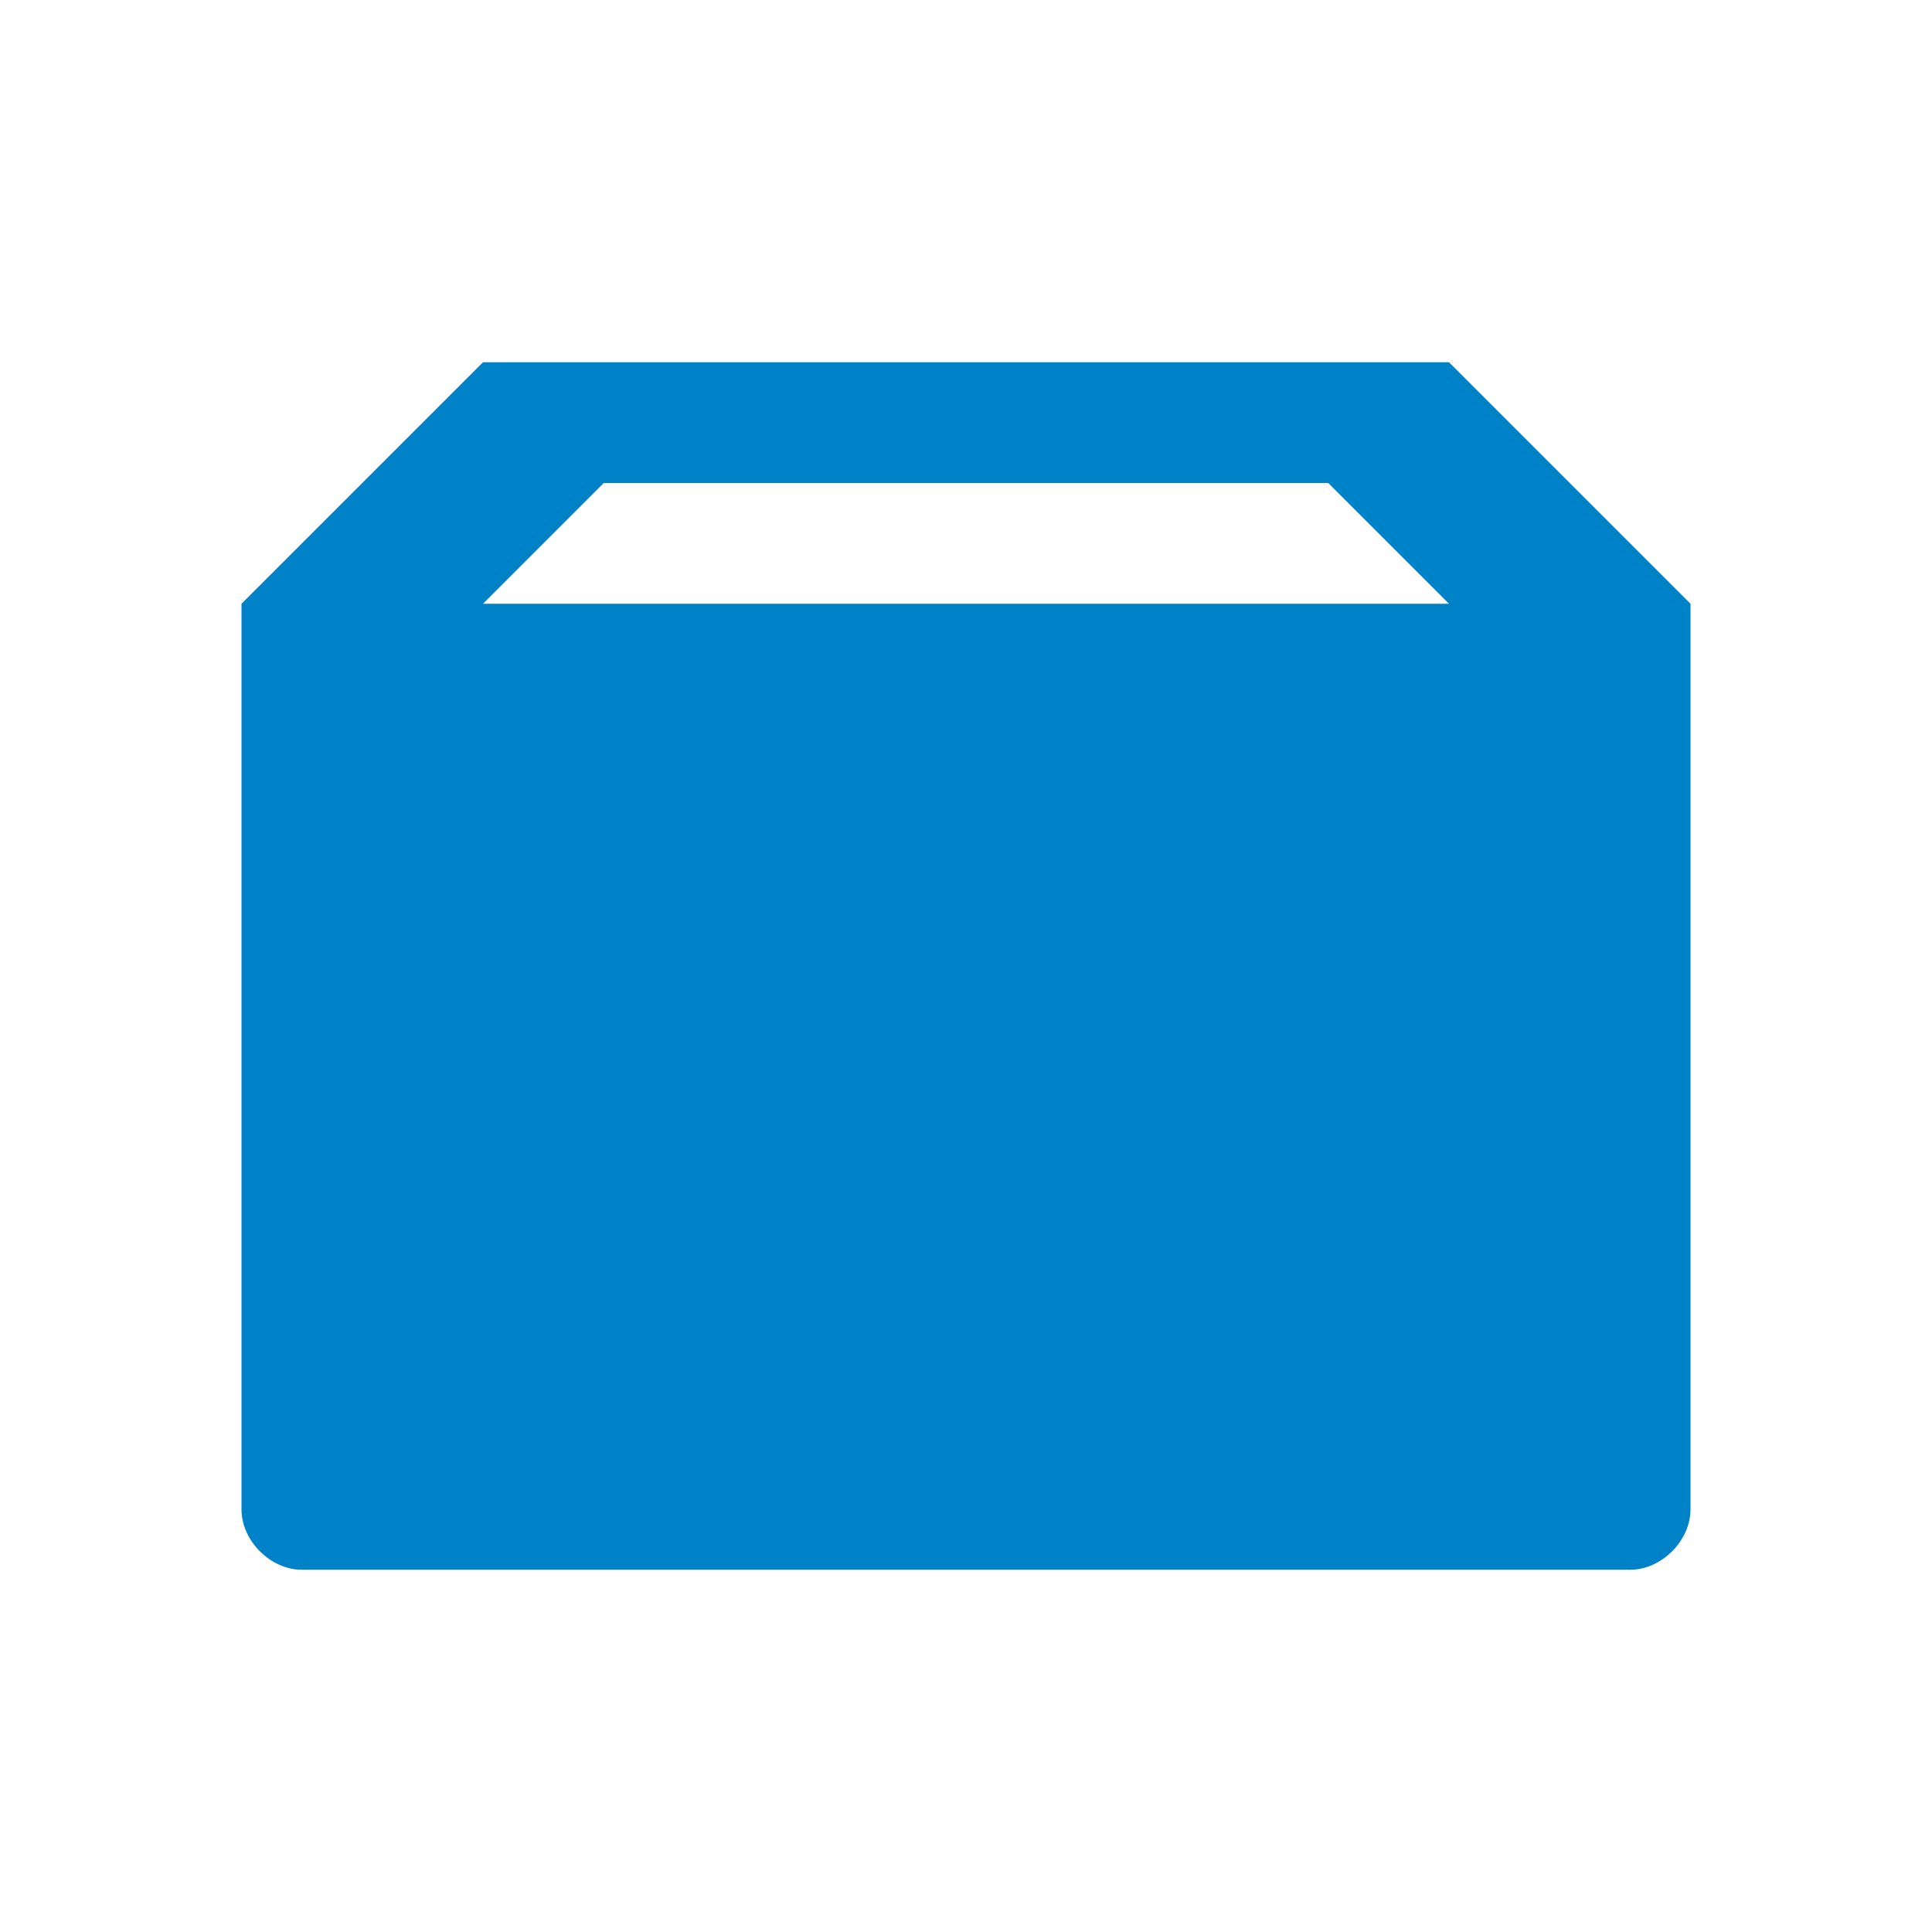
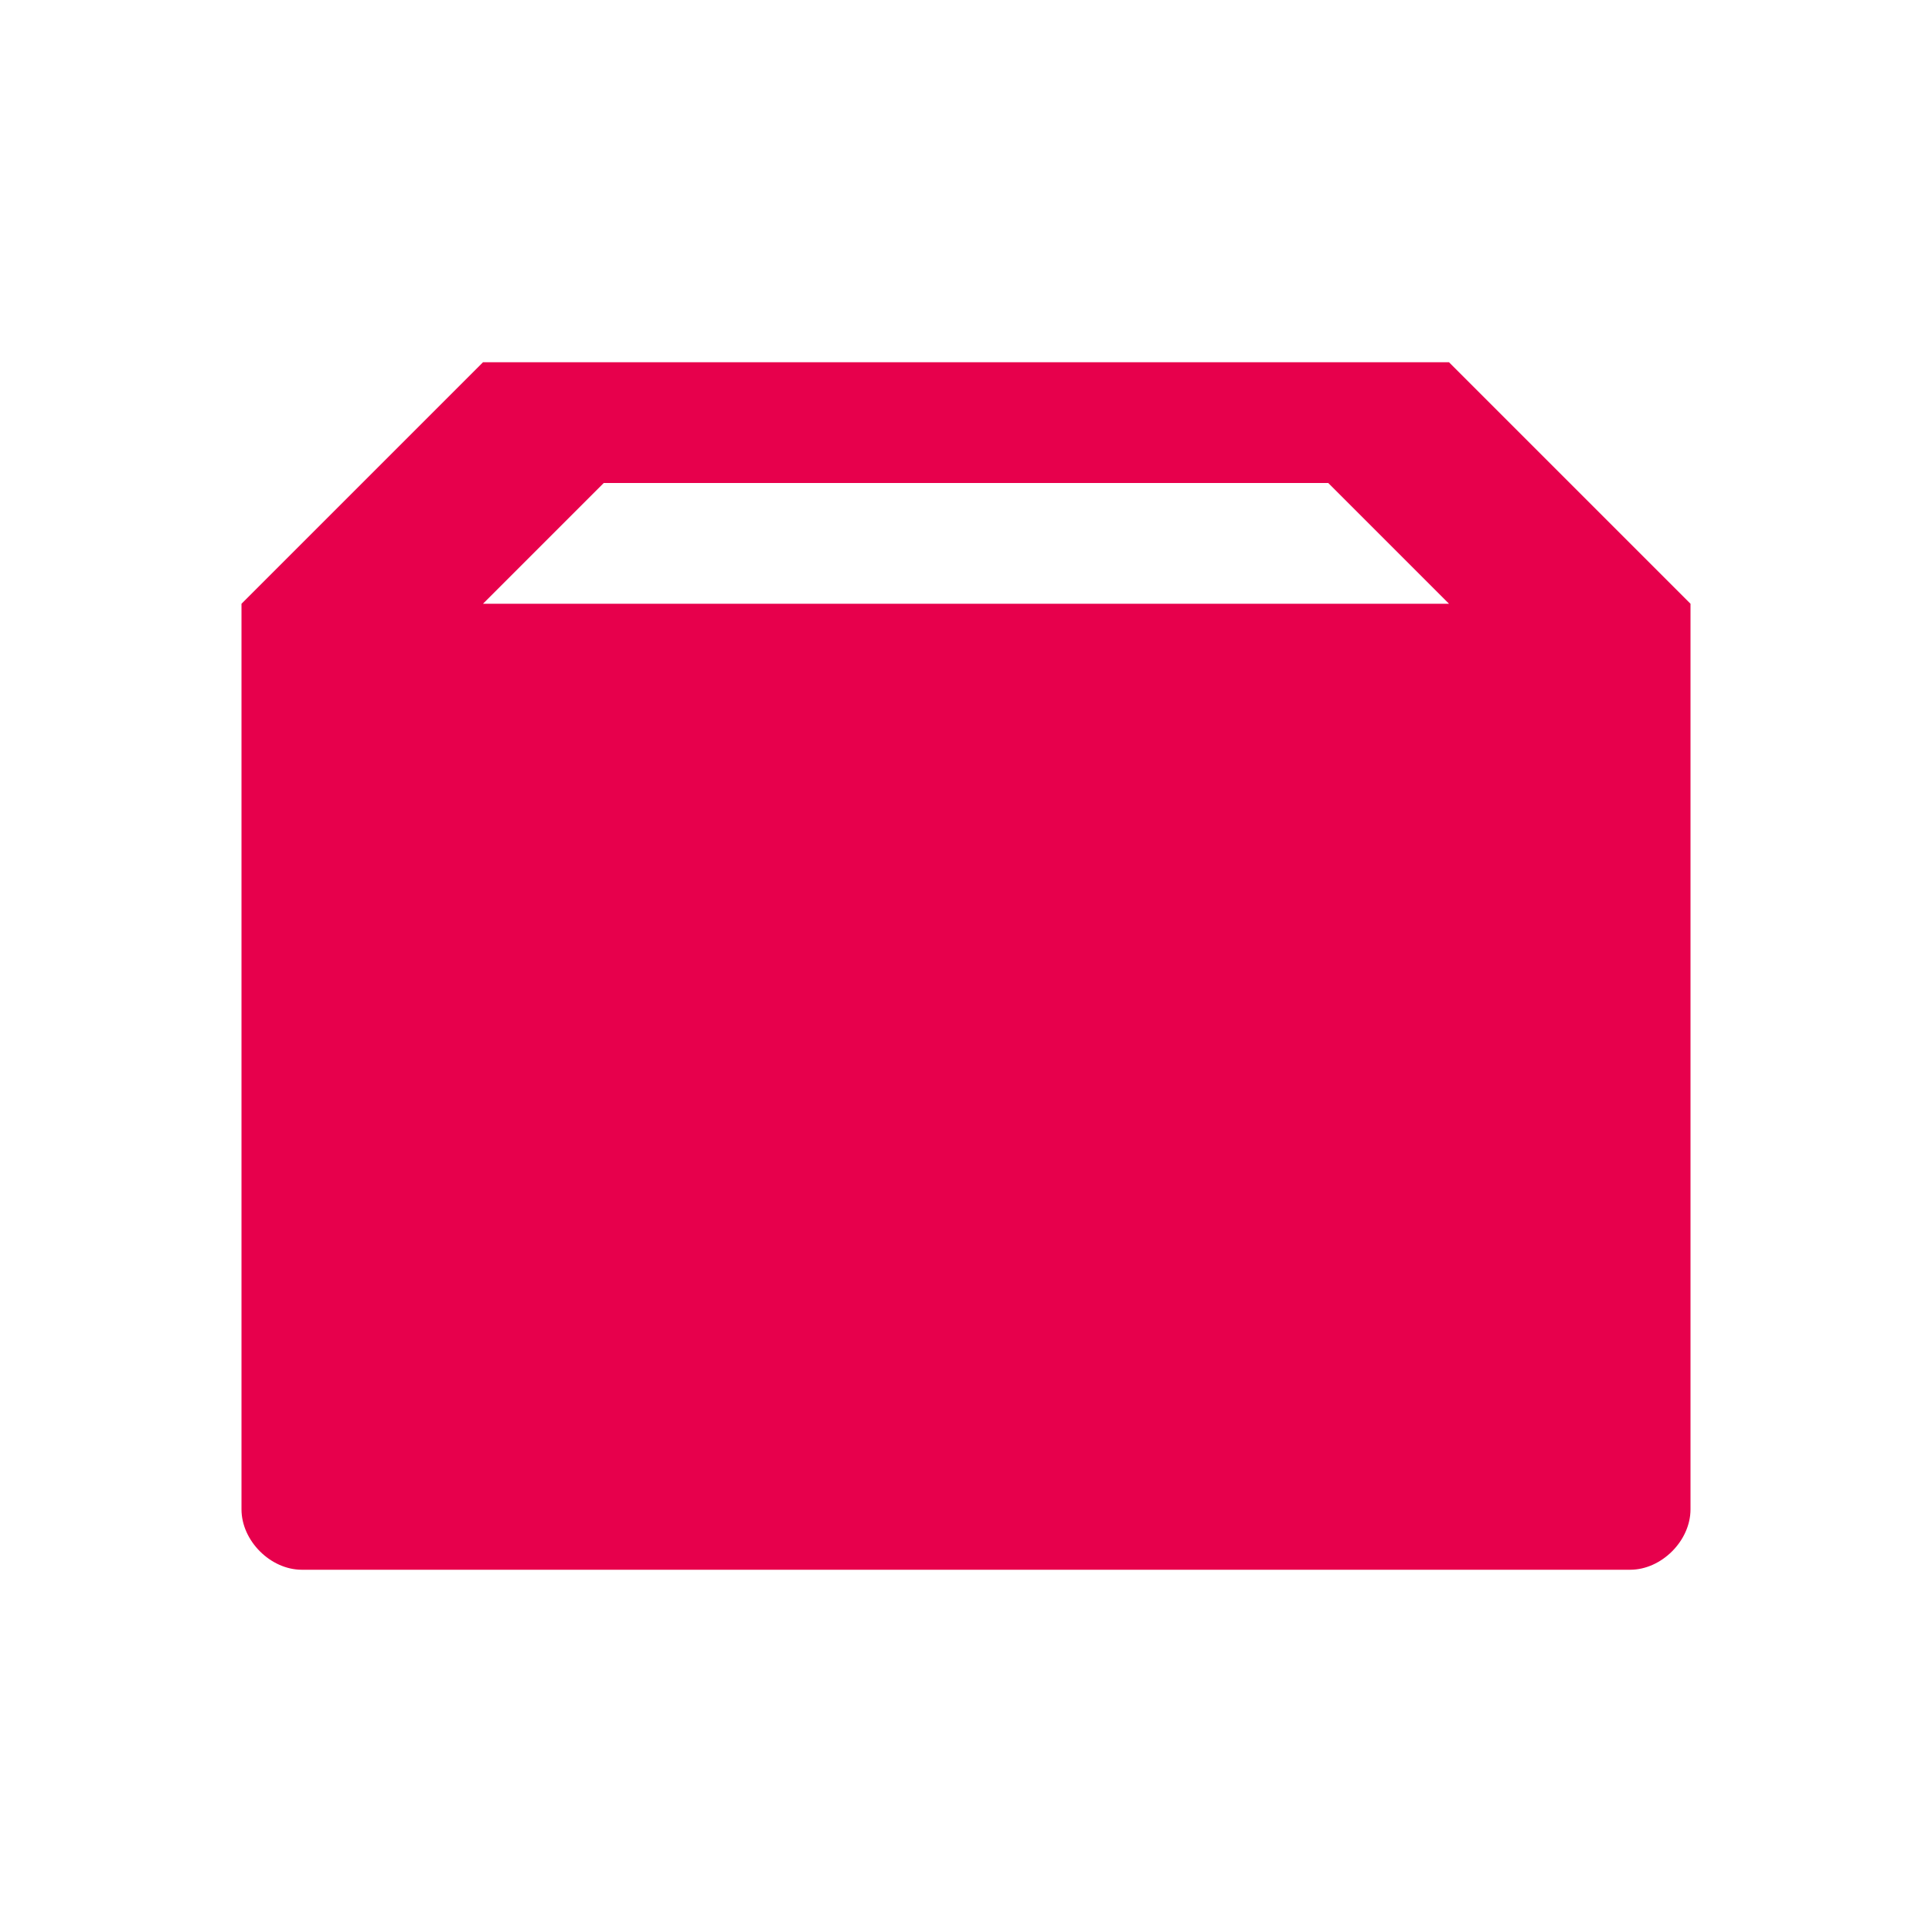
<svg xmlns="http://www.w3.org/2000/svg" viewBox="0 0 16 16" height="16" width="16" version="1.1">
-   <path fill="#0082c9" d="m4 3-2 2v7.5c0 0.26 0.24 0.5 0.5 0.5h11c0.26 0 0.5-0.24 0.5-0.5v-7.5l-2-2zm1 1h6l1 1h-8z" />
+   <path fill="#E7004C" d="m4 3-2 2v7.5c0 0.26 0.24 0.5 0.5 0.5h11c0.26 0 0.5-0.24 0.5-0.5v-7.5l-2-2zm1 1h6l1 1h-8z" />
</svg>
